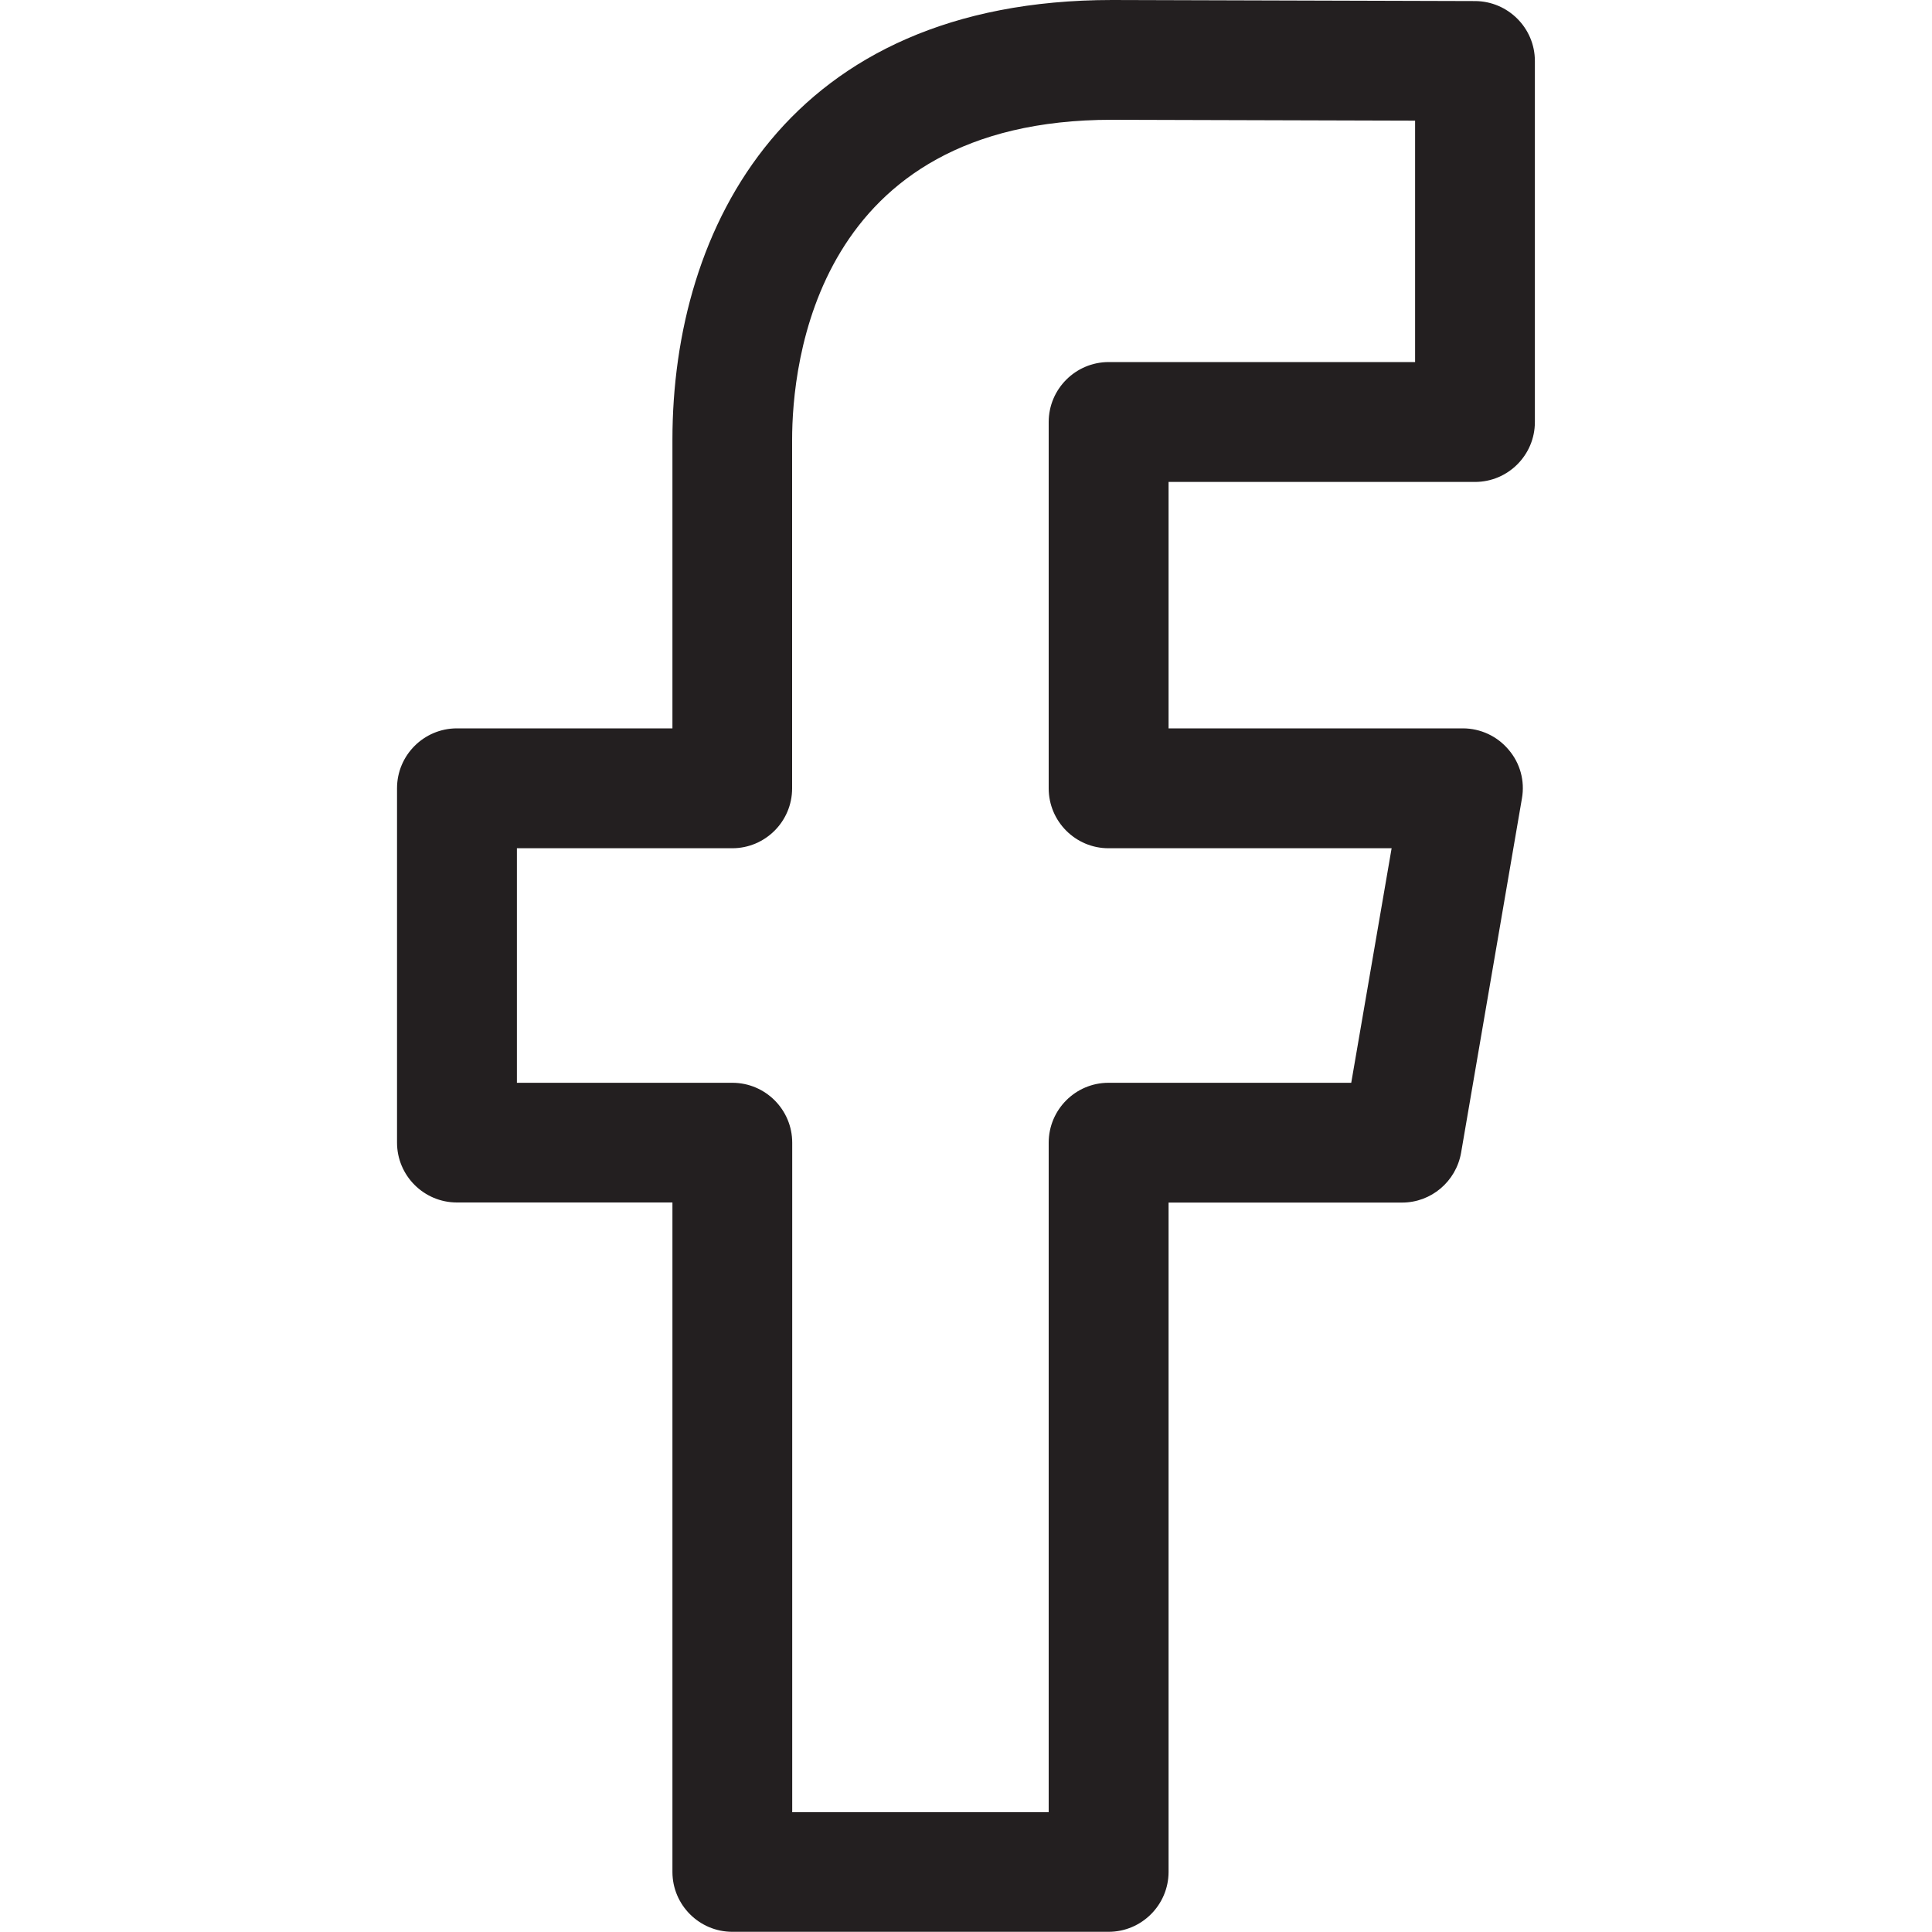
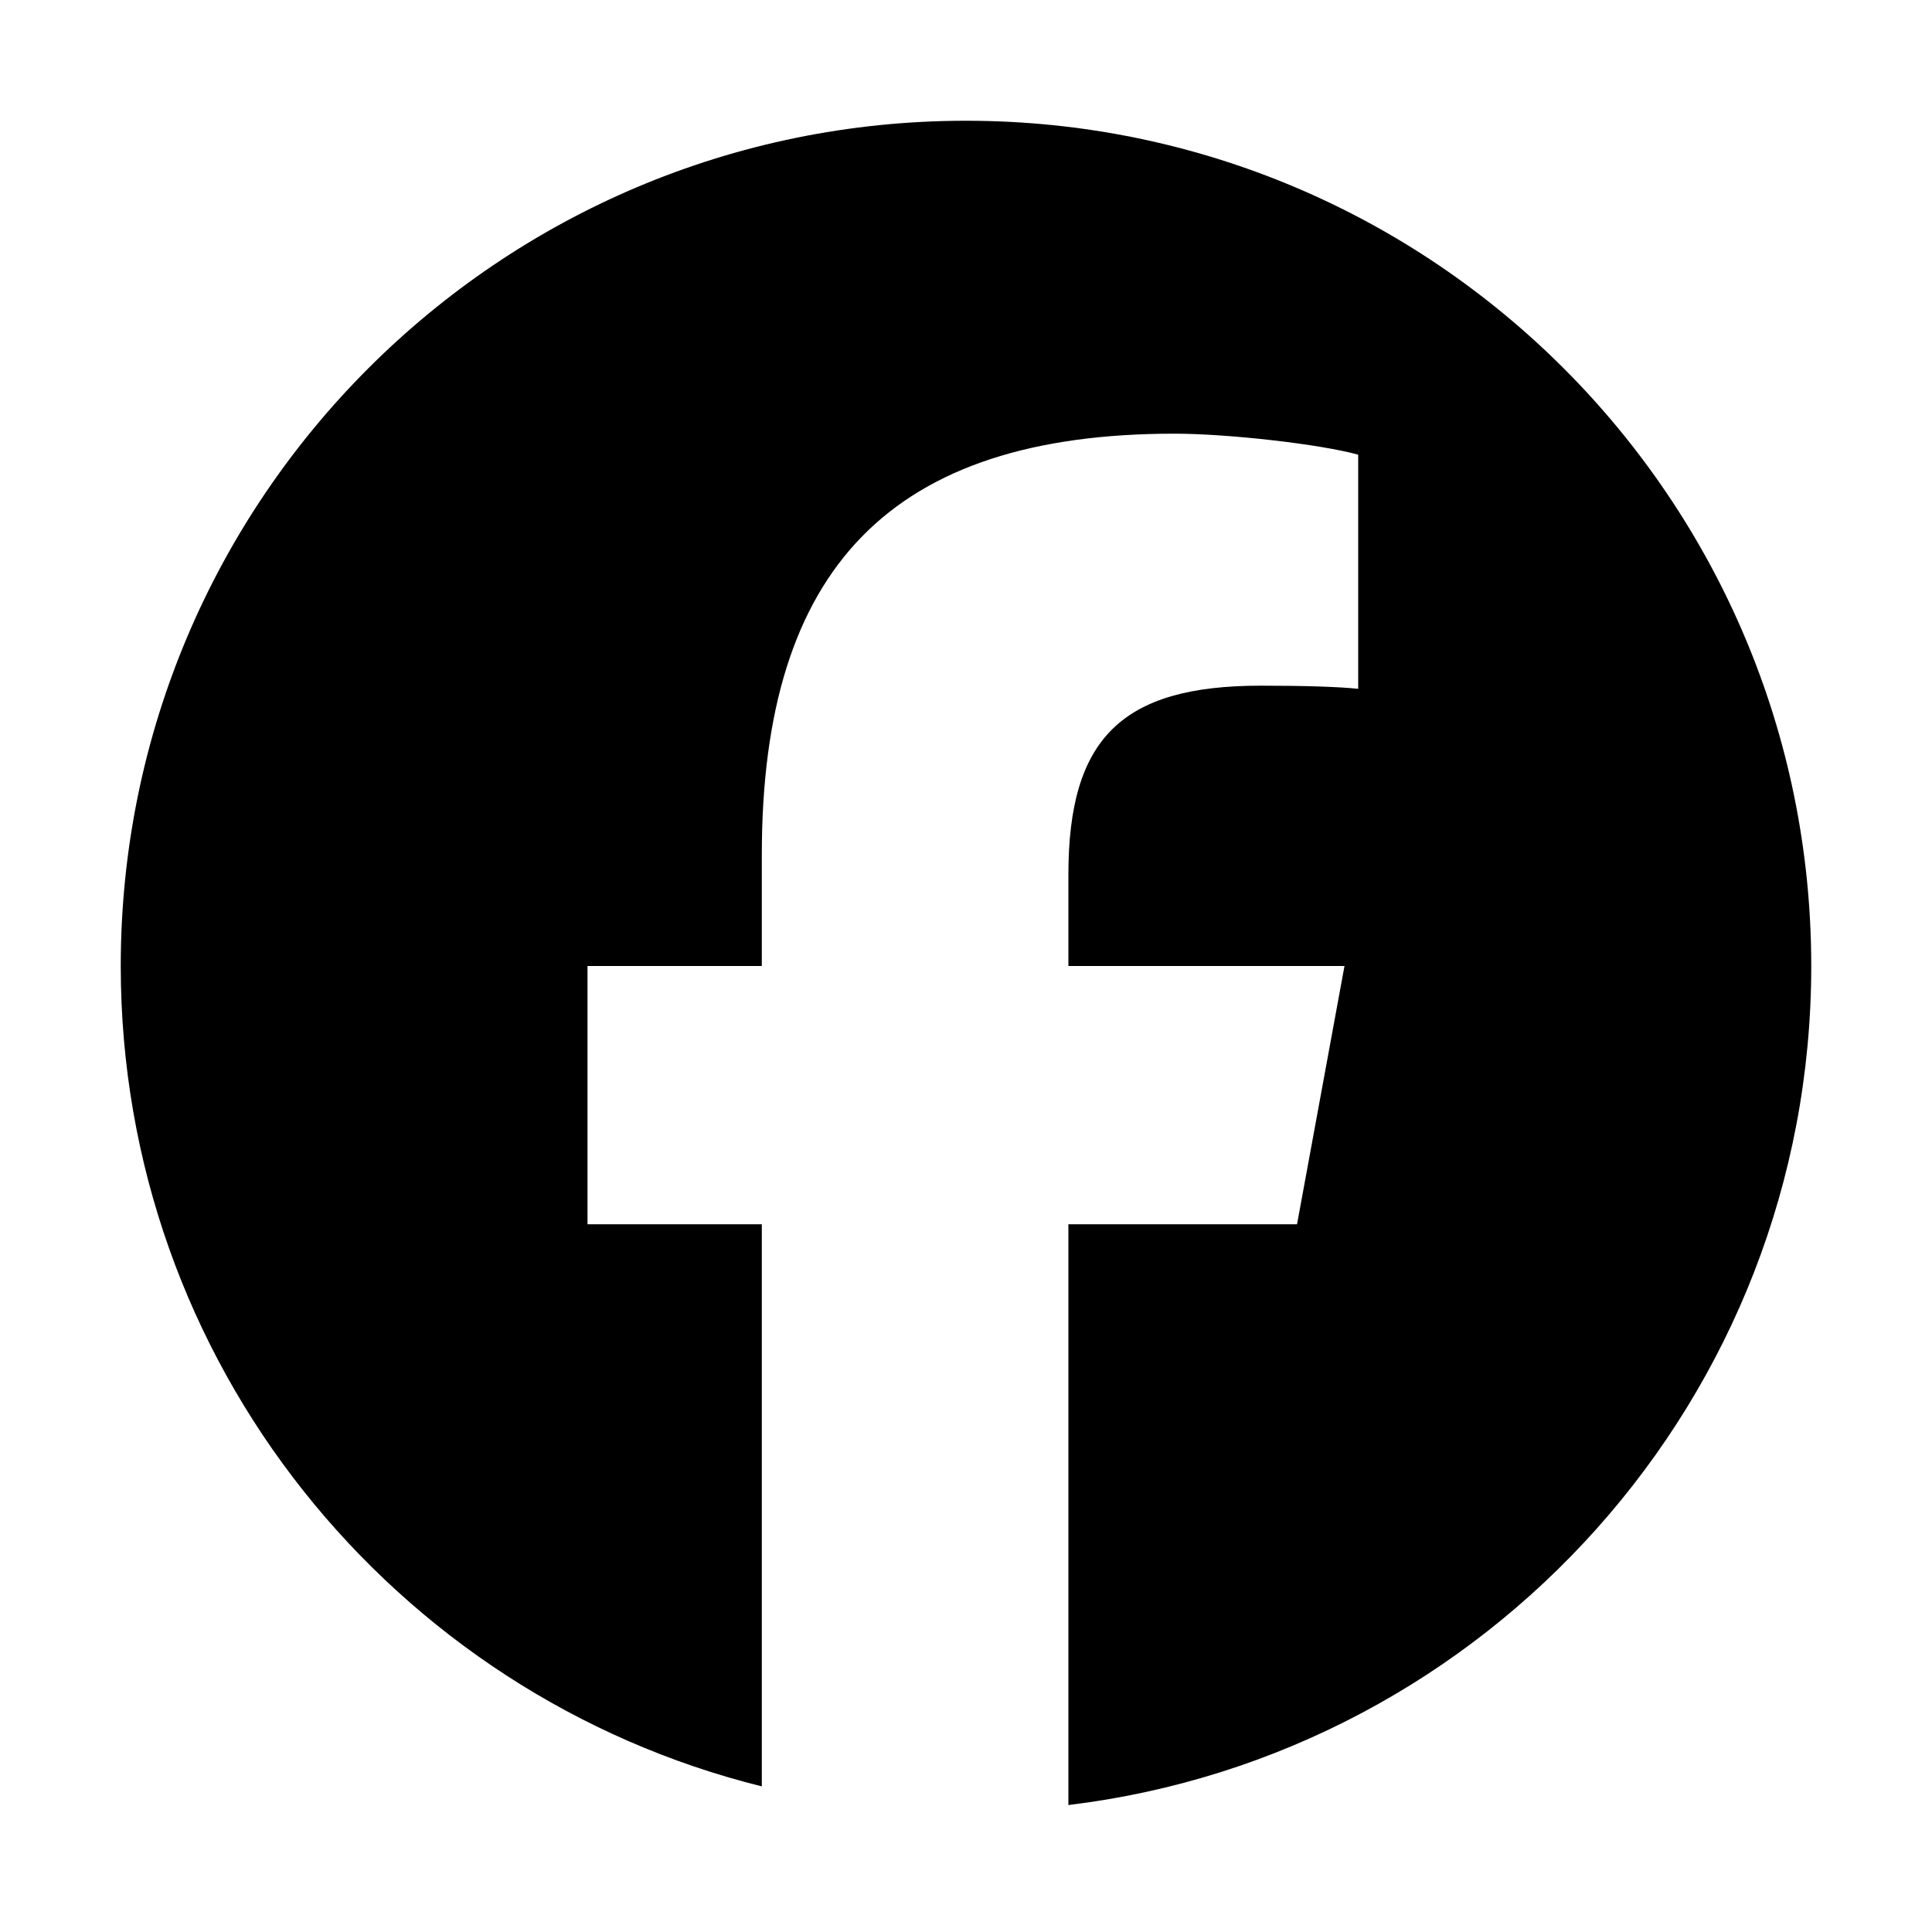
- <svg xmlns="http://www.w3.org/2000/svg" version="1.1" x="0px" y="0px" width="20px" height="20px" viewBox="0 0 20 20" style="enable-background:new 0 0 20 20;" xml:space="preserve">
-   <g fill="#231f20" class="fill-1">
-     <path d="M15.269,4.989c0.342,0,0.62-0.278,0.62-0.62V0.631c0-0.341-0.278-0.618-0.618-0.62L11.513,0C8.157,0,6.961,2.351,6.961,4.552V7.54H4.73c-0.342,0-0.62,0.278-0.62,0.62v3.668c0,0.342,0.278,0.62,0.62,0.62h2.231v6.93c0,0.342,0.278,0.62,0.62,0.62h3.895c0.342,0,0.62-0.278,0.621-0.619v-6.93h2.417c0.301,0,0.558-0.217,0.611-0.515l0.63-3.669c0.032-0.181-0.019-0.366-0.138-0.504C15.5,7.621,15.326,7.54,15.143,7.54h-3.046V4.989H15.269z M10.856,4.369v3.792c0,0.342,0.278,0.62,0.619,0.62h2.931l-0.418,2.428h-2.513c-0.342,0-0.619,0.279-0.619,0.62v6.931H8.201v-6.931c0-0.342-0.278-0.62-0.62-0.62h-2.23V8.781H7.58c0.342,0,0.62-0.278,0.62-0.62V4.552c0-0.777,0.239-3.312,3.31-3.312l3.139,0.009v2.499h-3.173C11.134,3.749,10.856,4.027,10.856,4.369z" />
-   </g>
-   <g fill="none" class="fill-2">
-     <path d="M10.856,4.369v3.792c0,0.342,0.278,0.62,0.619,0.62h2.931l-0.418,2.428h-2.513c-0.342,0-0.619,0.279-0.619,0.62v6.931H8.201v-6.931c0-0.342-0.278-0.62-0.62-0.62h-2.23V8.781H7.58c0.342,0,0.62-0.278,0.62-0.62V4.552c0-0.777,0.239-3.312,3.31-3.312l3.139,0.009v2.499h-3.173C11.134,3.749,10.856,4.027,10.856,4.369z" />
-   </g>
+ <svg xmlns="http://www.w3.org/2000/svg" width="32" height="32" viewBox="0 0 32 32">
+   <path d="M16,2c-7.732,0-14,6.268-14,14,0,6.566,4.52,12.075,10.618,13.588v-9.31h-2.887v-4.278h2.887v-1.843c0-4.765,2.156-6.974,6.835-6.974,.887,0,2.417,.174,3.043,.348v3.878c-.33-.035-.904-.052-1.617-.052-2.296,0-3.183,.87-3.183,3.13v1.513h4.573l-.786,4.278h-3.787v9.619c6.932-.837,12.304-6.74,12.304-13.897,0-7.732-6.268-14-14-14Z" />
</svg>
